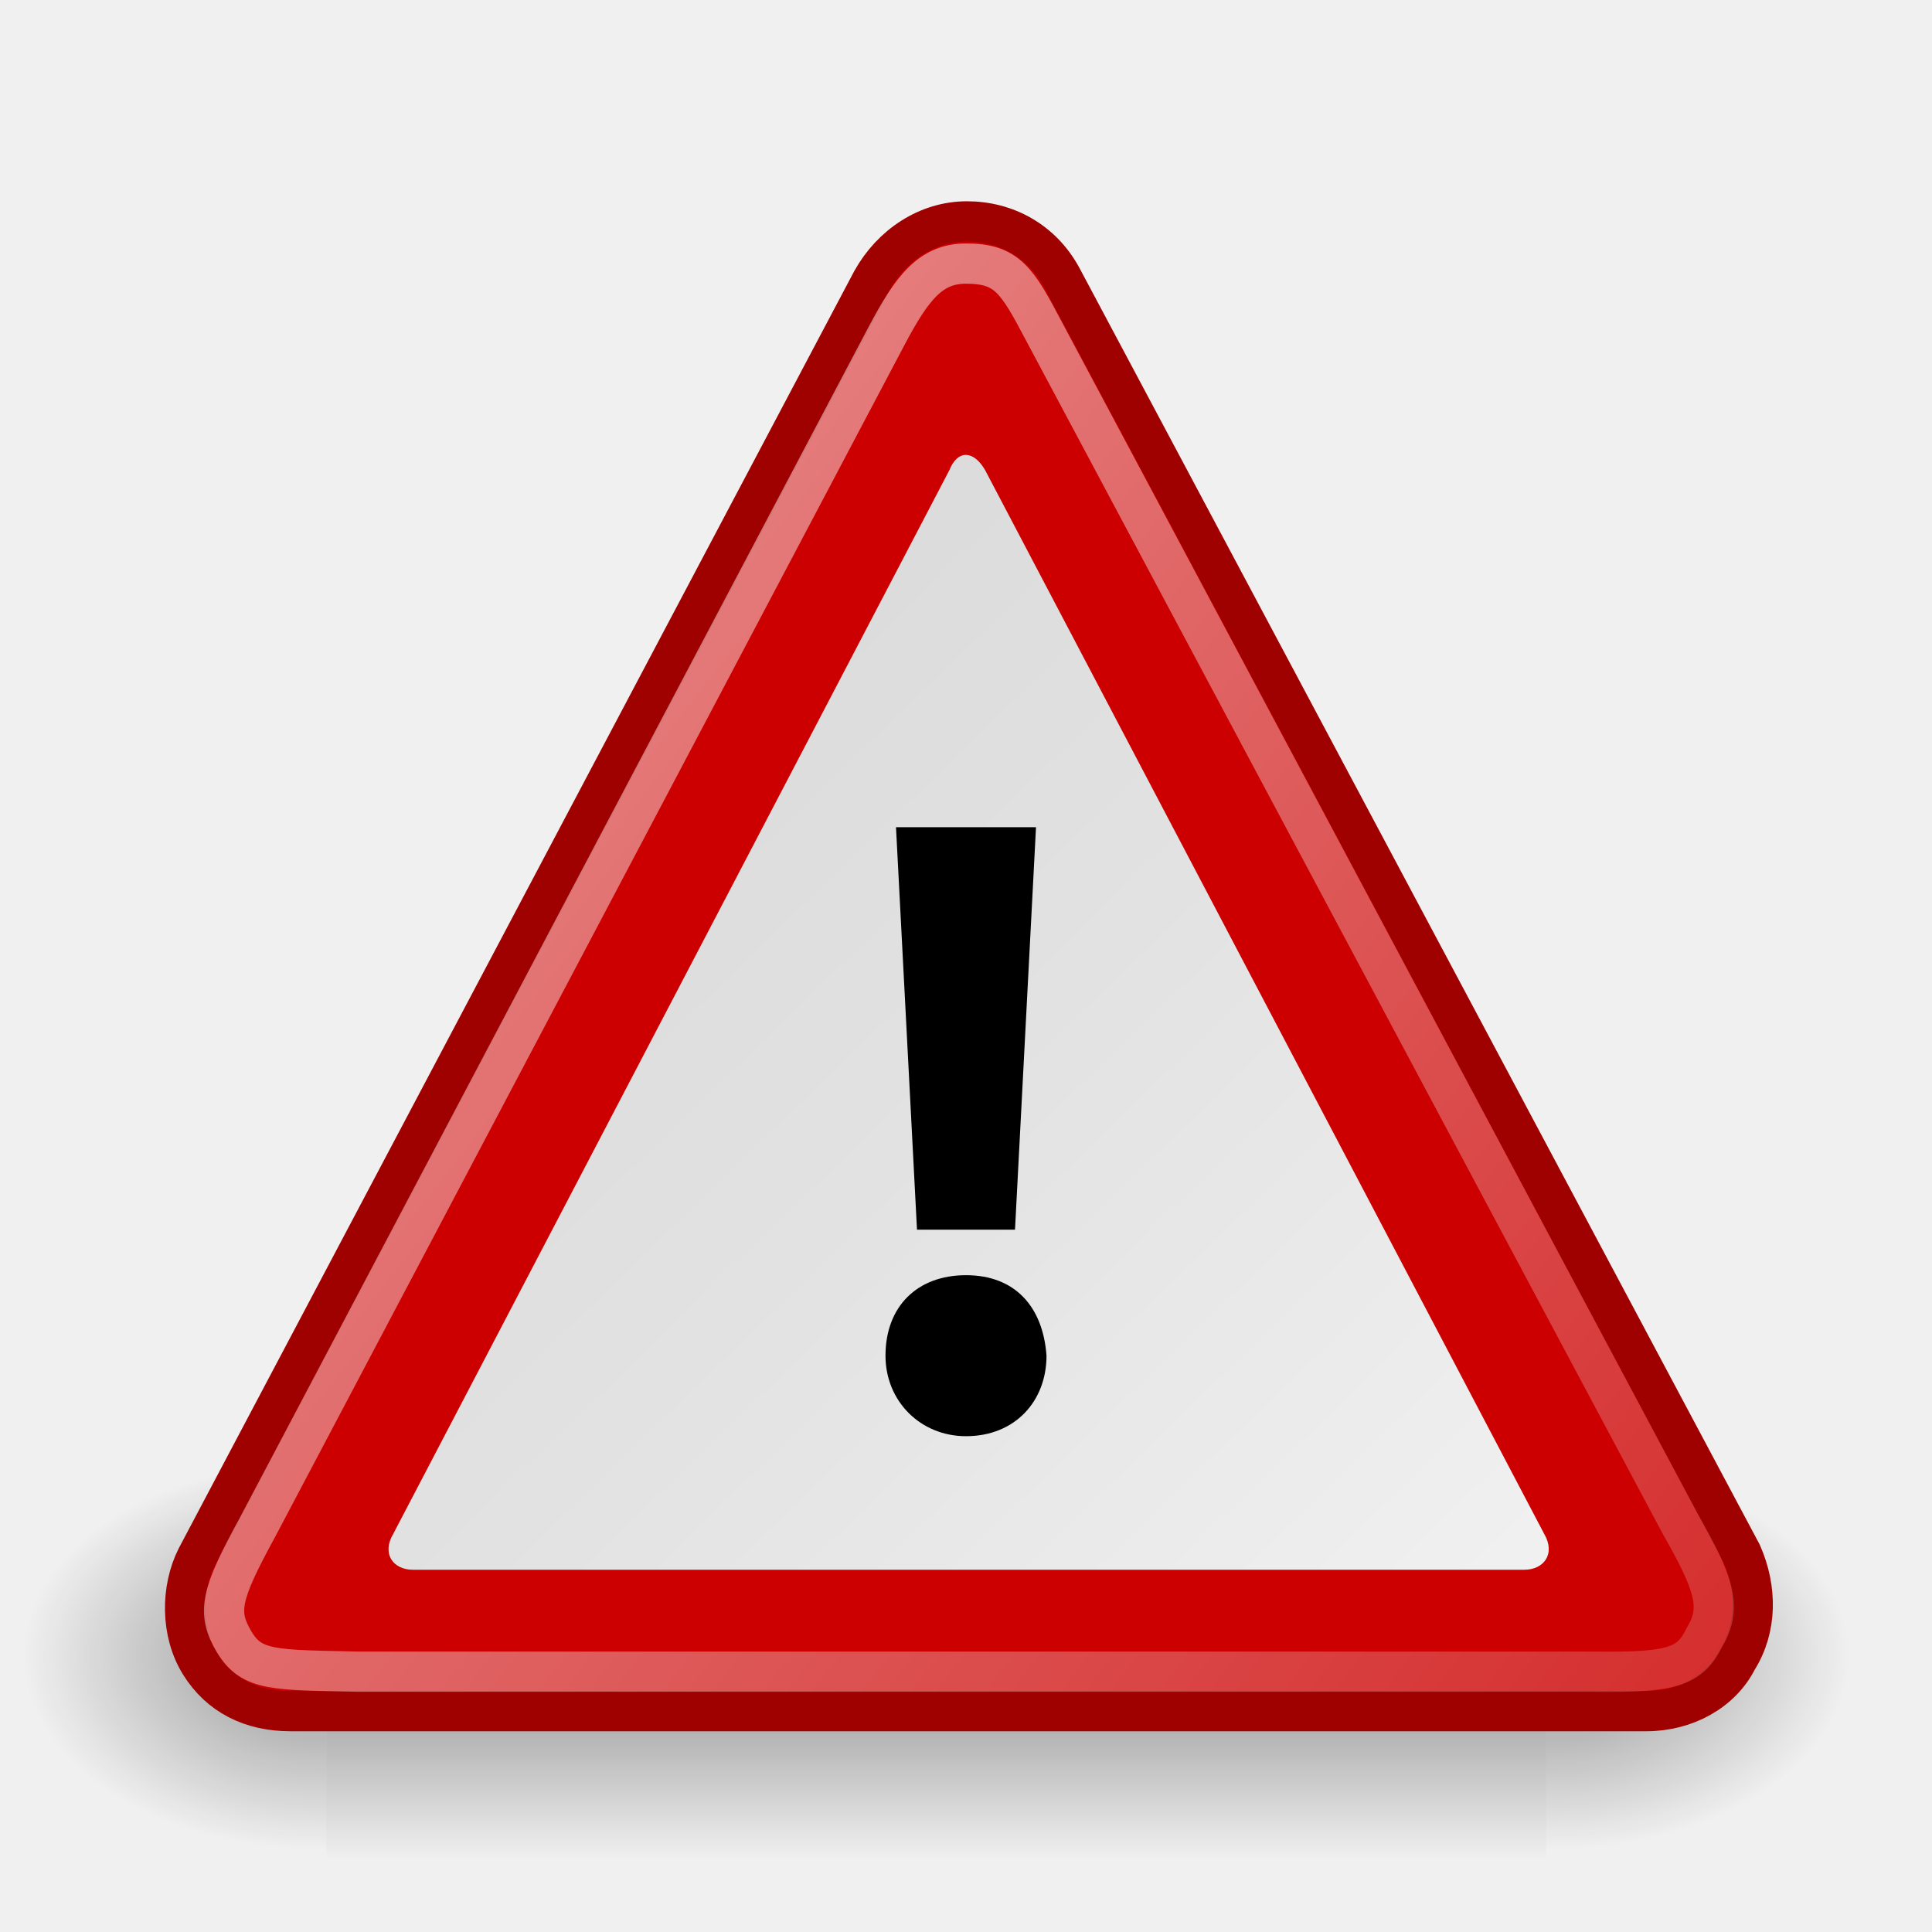
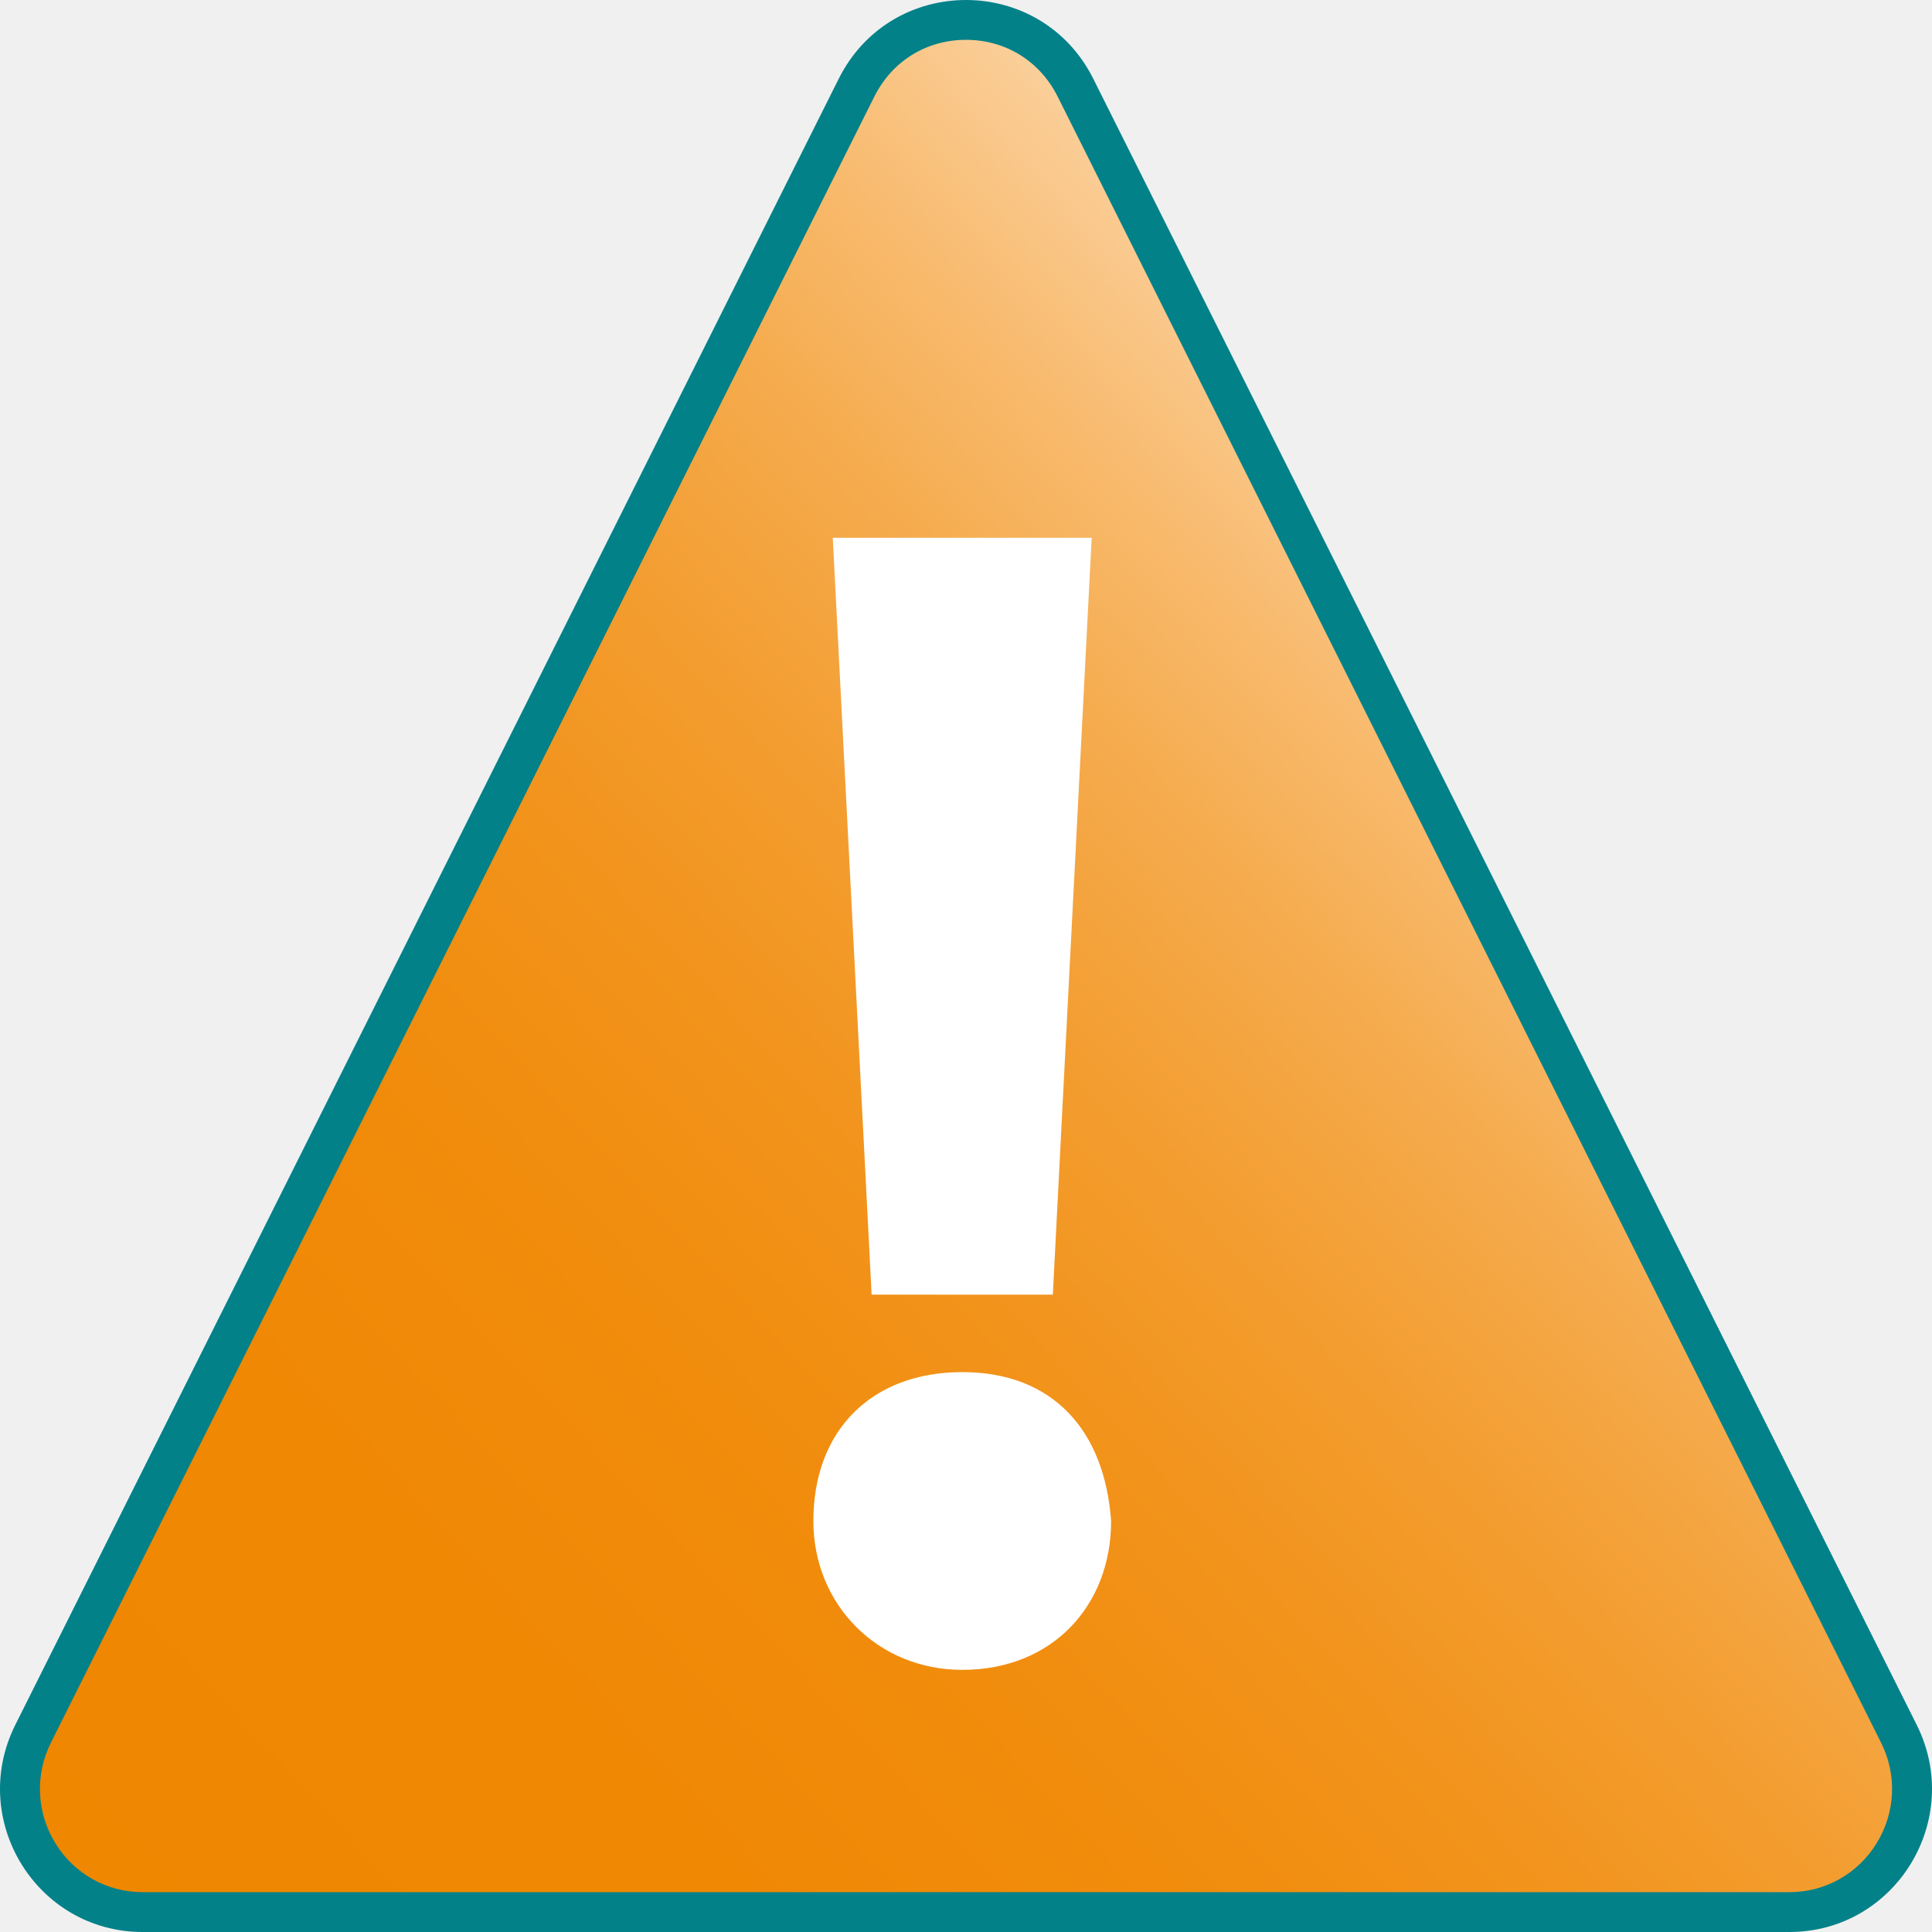
- <svg xmlns="http://www.w3.org/2000/svg" xmlns:xlink="http://www.w3.org/1999/xlink" width="48px" height="48px" id="svg1377">
-   <defs id="defs1379">
-     <radialGradient xlink:href="#linearGradient5060" id="radialGradient6719" gradientUnits="userSpaceOnUse" gradientTransform="matrix(-2.774389,0,0,1.969706,112.7623,-872.8854)" cx="605.714" cy="486.648" fx="605.714" fy="486.648" r="117.143" />
-     <linearGradient id="linearGradient5060">
-       <stop style="stop-color:black;stop-opacity:1;" offset="0" id="stop5062" />
-       <stop style="stop-color:black;stop-opacity:0;" offset="1" id="stop5064" />
+ <svg xmlns="http://www.w3.org/2000/svg" version="1.1" id="Capa_1" x="0px" y="0px" viewBox="0 0 97 97" style="enable-background:new 0 0 97 97;" xml:space="preserve">
+   <g>
+     <linearGradient id="SVGID_1_" gradientUnits="userSpaceOnUse" x1="83.237" y1="35.373" x2="10.878" y2="102.849">
+       <stop offset="0" style="stop-color:#FBD19E" />
+       <stop offset="0.023" style="stop-color:#FACC94" />
+       <stop offset="0.121" style="stop-color:#F8BA6D" />
+       <stop offset="0.226" style="stop-color:#F5AA4B" />
+       <stop offset="0.338" style="stop-color:#F39D30" />
+       <stop offset="0.459" style="stop-color:#F2931B" />
+       <stop offset="0.594" style="stop-color:#F18C0C" />
+       <stop offset="0.753" style="stop-color:#F08804" />
+       <stop offset="1" style="stop-color:#F08701" />
    </linearGradient>
-     <radialGradient xlink:href="#linearGradient5060" id="radialGradient6717" gradientUnits="userSpaceOnUse" gradientTransform="matrix(2.774389,0,0,1.969706,-1891.633,-872.8854)" cx="605.714" cy="486.648" fx="605.714" fy="486.648" r="117.143" />
-     <linearGradient id="linearGradient5048">
-       <stop style="stop-color:black;stop-opacity:0;" offset="0" id="stop5050" />
-       <stop id="stop5056" offset="0.5" style="stop-color:black;stop-opacity:1;" />
-       <stop style="stop-color:black;stop-opacity:0;" offset="1" id="stop5052" />
-     </linearGradient>
-     <linearGradient xlink:href="#linearGradient5048" id="linearGradient6715" gradientUnits="userSpaceOnUse" gradientTransform="matrix(2.774389,0,0,1.969706,-1892.179,-872.8854)" x1="302.857" y1="366.648" x2="302.857" y2="609.505" />
-     <linearGradient y2="56.052" x2="47.32" y1="11.113" x1="4.191" gradientUnits="userSpaceOnUse" id="aigrd1">
-       <stop id="stop6490" style="stop-color:#D4D4D4" offset="0" />
-       <stop id="stop6492" style="stop-color:#E2E2E2" offset="0.398" />
-       <stop id="stop6494" style="stop-color:#FFFFFF" offset="1" />
-     </linearGradient>
-     <linearGradient y2="56.052" x2="47.32" y1="11.113" x1="4.191" gradientUnits="userSpaceOnUse" id="linearGradient7451" xlink:href="#aigrd1" />
-     <linearGradient id="linearGradient4126">
-       <stop id="stop4128" offset="0" style="stop-color:#000000;stop-opacity:1;" />
-       <stop id="stop4130" offset="1" style="stop-color:#000000;stop-opacity:0;" />
-     </linearGradient>
-     <radialGradient r="17.143" fy="40" fx="23.857" cy="40" cx="23.857" gradientTransform="matrix(1,0,0,0.5,2.139286e-14,20)" gradientUnits="userSpaceOnUse" id="radialGradient7449" xlink:href="#linearGradient4126" />
-     <linearGradient xlink:href="#linearGradient6525" id="linearGradient5250" x1="8.547" y1="30.282" x2="30.851" y2="48.302" gradientUnits="userSpaceOnUse" gradientTransform="matrix(0.899009,0,0,0.934235,1.875108,1.193645)" />
-     <linearGradient xlink:href="#aigrd1" id="linearGradient3922" gradientUnits="userSpaceOnUse" x1="4.191" y1="11.113" x2="47.32" y2="56.052" />
-     <linearGradient xlink:href="#linearGradient6525" id="linearGradient3924" gradientUnits="userSpaceOnUse" gradientTransform="matrix(0.899009,0,0,0.934235,1.875108,1.193645)" x1="8.547" y1="30.282" x2="30.851" y2="48.302" />
-     <linearGradient xlink:href="#linearGradient6525" id="linearGradient3933" gradientUnits="userSpaceOnUse" gradientTransform="matrix(0.899009,0,0,0.934235,1.875108,1.193645)" x1="8.547" y1="30.282" x2="30.851" y2="48.302" />
-     <linearGradient xlink:href="#aigrd1" id="linearGradient3935" gradientUnits="userSpaceOnUse" x1="4.191" y1="11.113" x2="47.32" y2="56.052" />
-     <linearGradient xlink:href="#aigrd1" id="linearGradient3946" gradientUnits="userSpaceOnUse" x1="4.191" y1="11.113" x2="47.32" y2="56.052" />
-     <linearGradient xlink:href="#linearGradient6525" id="linearGradient3948" gradientUnits="userSpaceOnUse" gradientTransform="matrix(0.899009,0,0,0.934235,1.875108,1.193645)" x1="8.547" y1="30.282" x2="30.851" y2="48.302" />
-   </defs>
-   <g id="layer1">
-     <g transform="matrix(1.566667,0,0,1.566667,-8.925566,-23.94764)" id="g7435">
-       <g style="display:inline" transform="matrix(1.444074e-2,0,0,1.331973e-2,33.38871,40.40337)" id="g6707">
-         <rect style="opacity:0.402;color:black;fill:url(#linearGradient6715);fill-opacity:1;fill-rule:nonzero;stroke:none;stroke-width:1;stroke-linecap:round;stroke-linejoin:miter;marker:none;marker-start:none;marker-mid:none;marker-end:none;stroke-miterlimit:4;stroke-dasharray:none;stroke-dashoffset:0;stroke-opacity:1;visibility:visible;display:inline;overflow:visible" id="rect6709" width="1339.633" height="478.357" x="-1559.252" y="-150.697" />
-         <path style="opacity:0.402;color:black;fill:url(#radialGradient6717);fill-opacity:1;fill-rule:nonzero;stroke:none;stroke-width:1;stroke-linecap:round;stroke-linejoin:miter;marker:none;marker-start:none;marker-mid:none;marker-end:none;stroke-miterlimit:4;stroke-dasharray:none;stroke-dashoffset:0;stroke-opacity:1;visibility:visible;display:inline;overflow:visible" d="M -219.619,-150.68 C -219.619,-150.68 -219.619,327.65 -219.619,327.65 C -76.745,328.551 125.781,220.481 125.781,88.454 C 125.781,-43.572 -33.655,-150.68 -219.619,-150.68 z " id="path6711" />
-         <path id="path6713" d="M -1559.252,-150.68 C -1559.252,-150.68 -1559.252,327.65 -1559.252,327.65 C -1702.127,328.551 -1904.652,220.481 -1904.652,88.454 C -1904.652,-43.572 -1745.216,-150.68 -1559.252,-150.68 z " style="opacity:0.402;color:black;fill:url(#radialGradient6719);fill-opacity:1;fill-rule:nonzero;stroke:none;stroke-width:1;stroke-linecap:round;stroke-linejoin:miter;marker:none;marker-start:none;marker-mid:none;marker-end:none;stroke-miterlimit:4;stroke-dasharray:none;stroke-dashoffset:0;stroke-opacity:1;visibility:visible;display:inline;overflow:visible" />
-       </g>
-       <g id="g3937" transform="matrix(1,0,4.537846e-3,1,-0.138907,-1.394718e-15)">
-         <path transform="matrix(1,0,-8.726683e-3,1,0.328074,1.276596)" id="path6485" d="M 33.283,38.645 L 22.408,18.395 C 22.095,17.832 21.533,17.52 20.908,17.52 C 20.283,17.52 19.72,17.895 19.408,18.457 L 8.783,38.707 C 8.533,39.207 8.533,39.895 8.845,40.395 C 9.158,40.895 9.658,41.145 10.283,41.145 L 31.783,41.145 C 32.408,41.145 32.97,40.832 33.22,40.332 C 33.533,39.832 33.533,39.207 33.283,38.645 z " style="fill:#cc0000;fill-rule:nonzero;stroke:#9f0000;stroke-width:0.638;stroke-miterlimit:4;stroke-dasharray:none;stroke-opacity:1" />
-         <g id="g6487" transform="matrix(0.625,0,-5.534934e-3,0.634254,6.164053,15.76055)" style="fill-rule:nonzero;stroke:#000000;stroke-miterlimit:4">
-           <linearGradient y2="56.052" x2="47.32" y1="11.113" x1="4.191" gradientUnits="userSpaceOnUse" id="linearGradient6525">
-             <stop id="stop6529" style="stop-color:#ffffff;stop-opacity:1;" offset="0" />
-             <stop id="stop6531" style="stop-color:#ffffff;stop-opacity:0.34;" offset="1" />
-           </linearGradient>
-           <path id="path6496" d="M 9.5,37.6 C 9.2,38.1 9.5,38.5 10,38.5 L 38.2,38.5 C 38.7,38.5 39,38.1 38.7,37.6 L 24.4,11 C 24.1,10.5 23.7,10.5 23.5,11 L 9.5,37.6 z " style="fill:url(#linearGradient3946);stroke:none" />
-         </g>
-         <path transform="matrix(1,0,-8.726683e-3,1,0.318277,1.276596)" id="path1325" d="M 32.323,38.184 L 22.15,19.266 C 21.717,18.451 21.562,18.189 20.908,18.189 C 20.347,18.189 20.054,18.57 19.651,19.339 L 9.749,38.242 C 9.174,39.304 9.113,39.58 9.394,40.047 C 9.675,40.514 10.033,40.489 11.356,40.519 L 30.975,40.519 C 32.207,40.535 32.484,40.441 32.709,39.974 C 32.99,39.507 32.868,39.136 32.323,38.184 z " style="opacity:0.5;fill:none;fill-opacity:1;fill-rule:nonzero;stroke:url(#linearGradient3948);stroke-width:0.638;stroke-miterlimit:4;stroke-dasharray:none;stroke-opacity:1" />
-       </g>
-       <g style="fill-rule:nonzero;stroke:#000000;stroke-miterlimit:4" transform="matrix(0.555088,0,0,0.555052,7.749711,17.80196)" id="g6498">
-         <path style="stroke:none" d="M 23.9,36.5 C 22.6,36.5 21.6,35.5 21.6,34.2 C 21.6,32.8 22.5,31.9 23.9,31.9 C 25.3,31.9 26.1,32.8 26.2,34.2 C 26.2,35.5 25.3,36.5 23.9,36.5 L 23.9,36.5 z M 22.5,30.6 L 21.9,19.1 L 25.9,19.1 L 25.3,30.6 L 22.4,30.6 L 22.5,30.6 z " id="path6500" />
-       </g>
-     </g>
+     <path style="fill:url(#SVGID_1_);" d="M7.163,96c-2.143,0-4.098-1.092-5.228-2.921c-1.138-1.842-1.239-4.098-0.27-6.035   L43.002,4.406C44.068,2.273,46.124,1,48.5,1s4.432,1.273,5.498,3.406l41.338,82.638c0.969,1.937,0.868,4.192-0.271,6.034   C93.936,94.908,91.98,96,89.837,96H7.163z" />
+     <path style="fill:#028189;" d="M48.5,2c1.989,0,3.71,1.067,4.604,2.853l41.337,82.638c0.813,1.625,0.728,3.517-0.227,5.062   C93.268,94.085,91.632,95,89.837,95L7.163,95c-1.794,0-3.431-0.915-4.377-2.447c-0.955-1.545-1.039-3.437-0.227-5.062L43.896,4.853   C44.79,3.067,46.511,2,48.5,2 M48.5,0c-2.536,0-5.073,1.32-6.393,3.959L0.77,86.597C-1.619,91.372,1.84,97,7.163,97h82.675   c5.323,0,8.781-5.628,6.393-10.403L54.893,3.959C53.573,1.32,51.036,0,48.5,0L48.5,0z" />
+   </g>
+   <g id="g6498" transform="matrix(0.555088,0,0,0.555052,7.749711,17.80196)" r_cx="true" r_cy="true">
+     <path id="path6500" r_cx="true" r_cy="true" style="fill:#FFFFFF;" d="M73.072,118.974   c-7.611,0-13.466-5.855-13.466-13.466c0-8.196,5.269-13.466,13.466-13.466s12.88,5.269,13.466,13.466   C86.537,113.119,81.268,118.974,73.072,118.974L73.072,118.974z M64.875,85.034l-3.513-68.462h23.418l-3.513,68.462H64.29H64.875z" />
  </g>
</svg>
